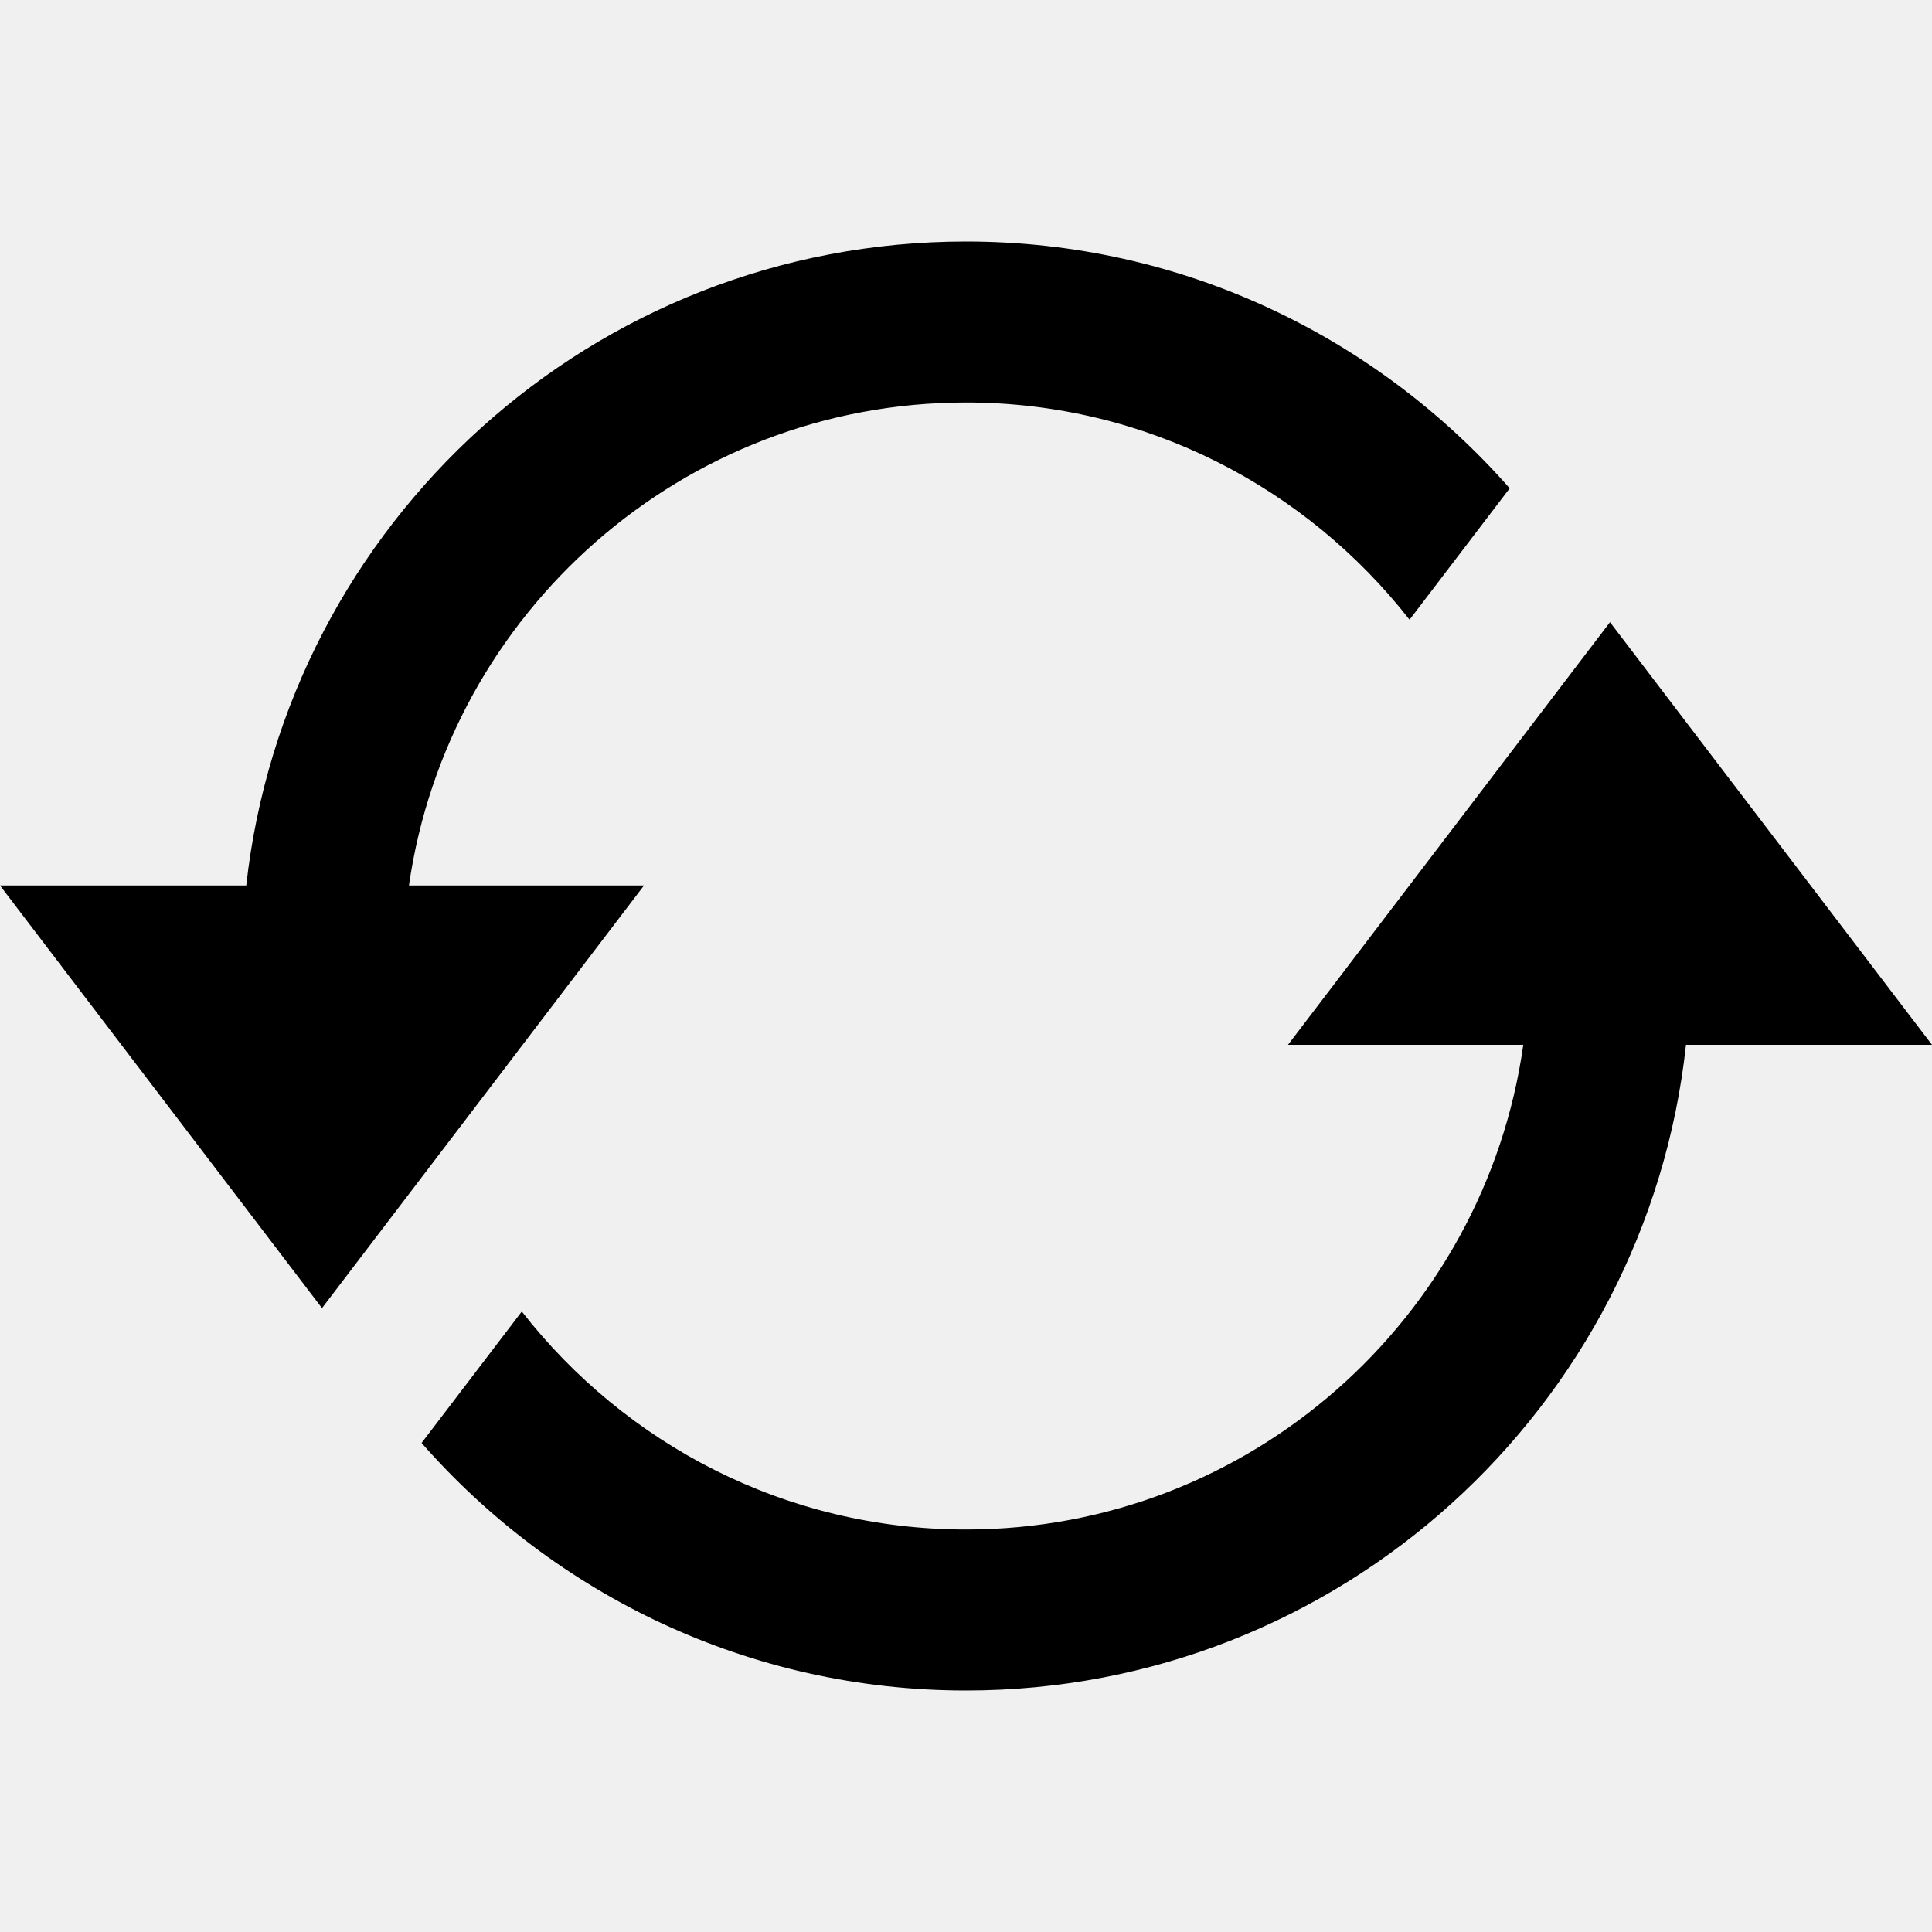
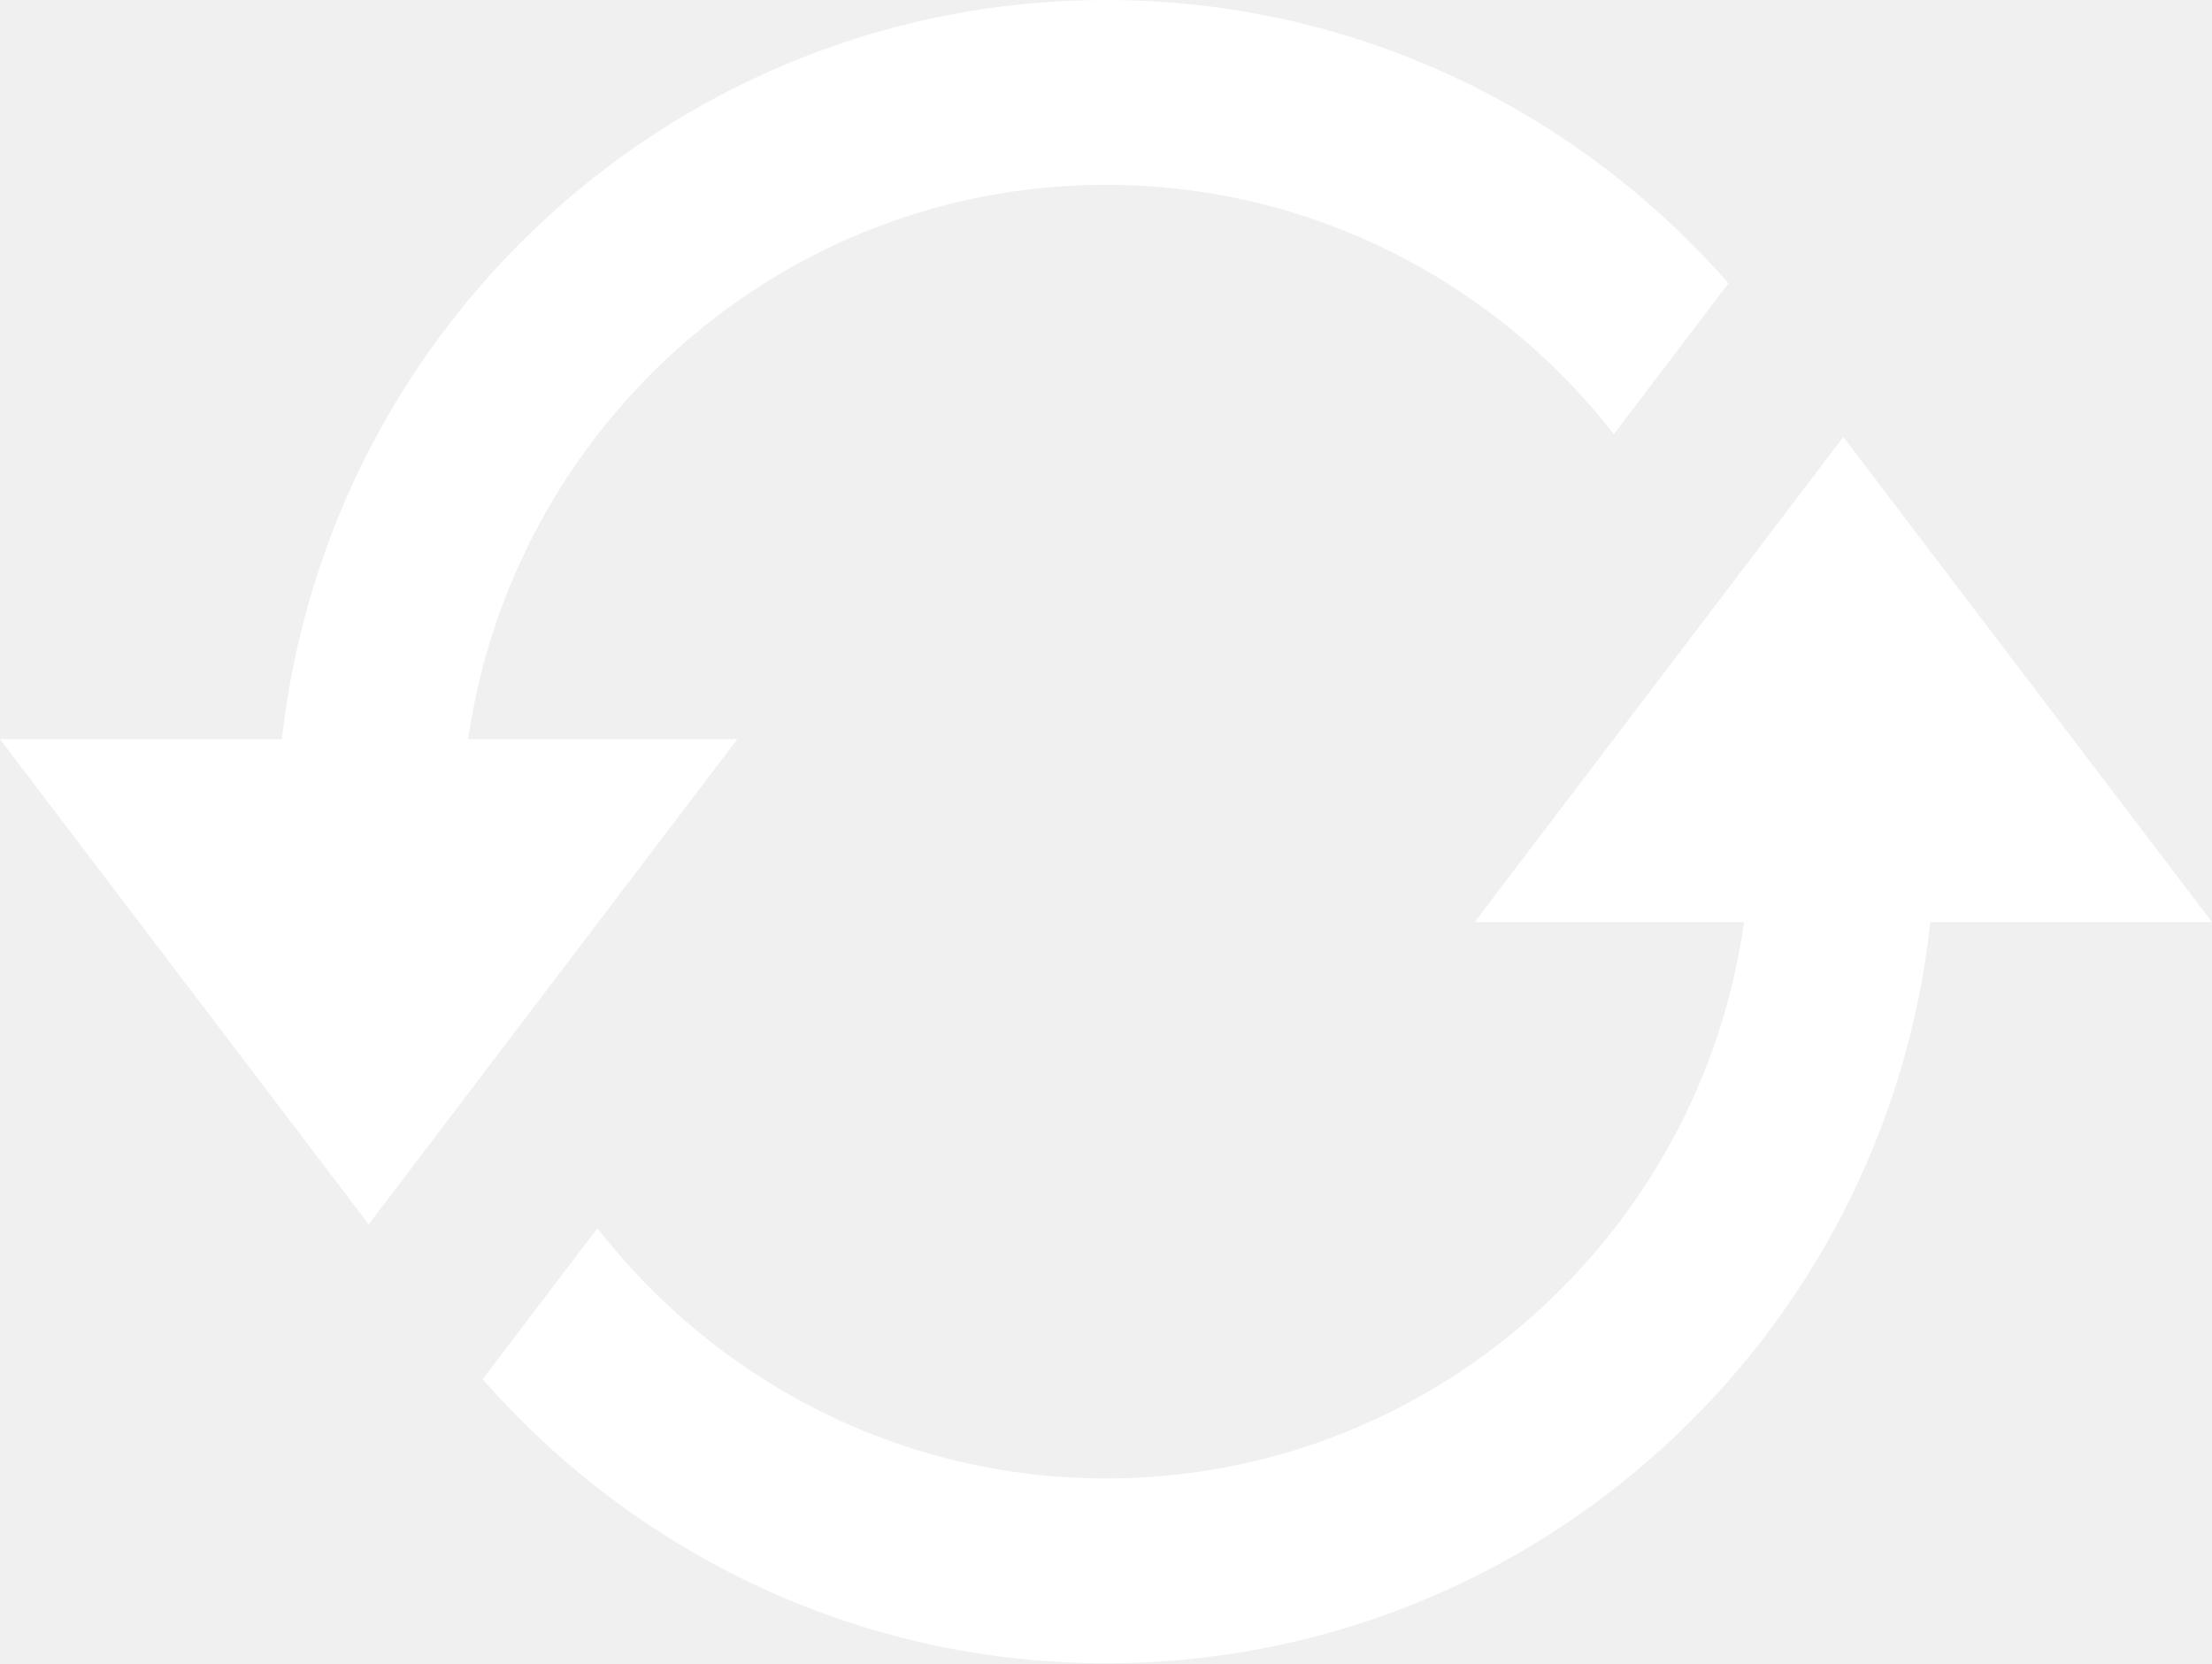
- <svg xmlns="http://www.w3.org/2000/svg" width="24" height="24" viewBox="0 0 24 24">
-   <path d="M20.944 12.979c-.489 4.509-4.306 8.021-8.944 8.021-2.698 0-5.112-1.194-6.763-3.075l1.245-1.633c1.283 1.645 3.276 2.708 5.518 2.708 3.526 0 6.444-2.624 6.923-6.021h-2.923l4-5.25 4 5.25h-3.056zm-15.864-1.979c.487-3.387 3.4-6 6.92-6 2.237 0 4.228 1.059 5.51 2.698l1.244-1.632c-1.65-1.876-4.061-3.066-6.754-3.066-4.632 0-8.443 3.501-8.941 8h-3.059l4 5.25 4-5.25h-2.92z" />
+ <svg xmlns="http://www.w3.org/2000/svg" width="121px" height="91px" viewBox="0 0 121 91" version="1.1">
+   <g id="Page-1" stroke="none" stroke-width="1" fill="none" fill-rule="evenodd">
+     <g id="iconmonstr-refresh-6" fill="#FFFFFF" fill-rule="nonzero">
+       <path d="M105.593,50.449 C103.127,73.245 83.883,91 60.5,91 C46.898,91 34.727,84.964 26.403,75.454 L32.68,67.198 C39.149,75.515 49.197,80.889 60.5,80.889 C78.277,80.889 92.989,67.623 95.403,50.449 L80.667,50.449 L100.833,23.908 L121,50.449 L105.593,50.449 Z M25.612,40.444 C28.067,23.321 42.753,10.111 60.5,10.111 C71.778,10.111 81.816,15.465 88.28,23.751 L94.551,15.5 C86.233,6.016 74.077,0 60.5,0 C37.147,0 17.933,17.7 15.422,40.444 L0,40.444 L20.167,66.986 L40.333,40.444 L25.612,40.444 Z" id="Shape" />
+     </g>
+   </g>
</svg>
